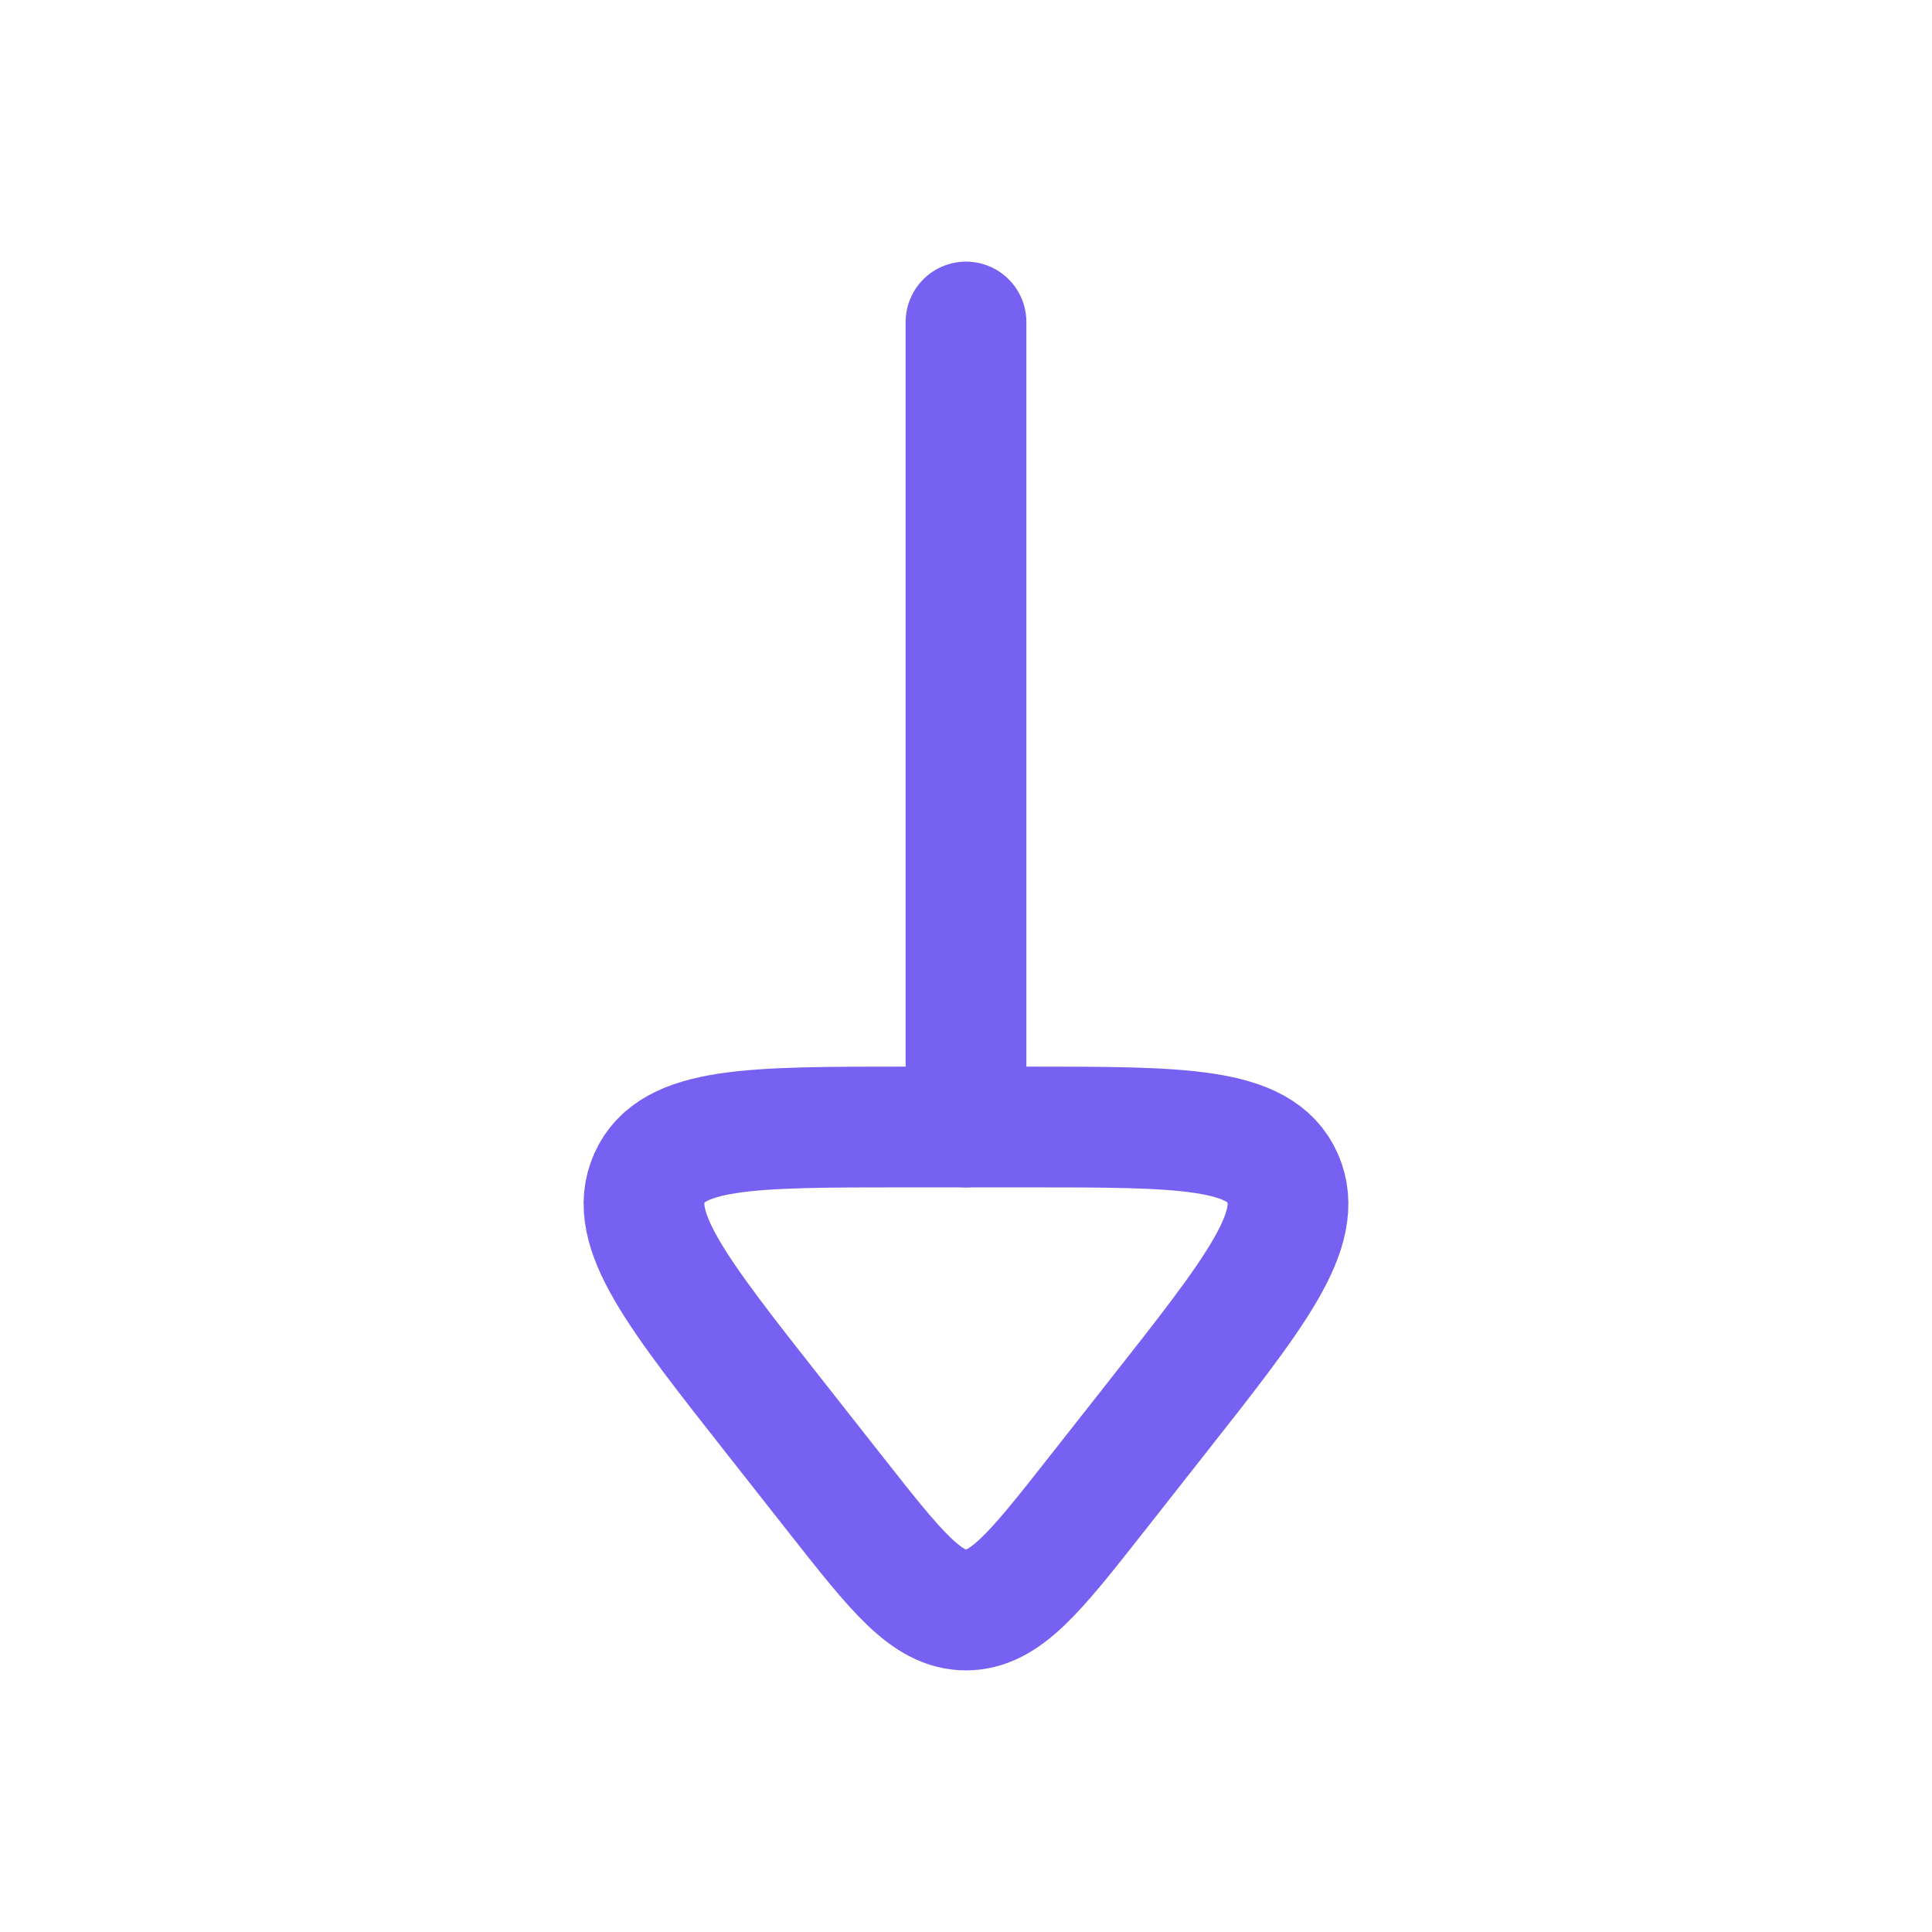
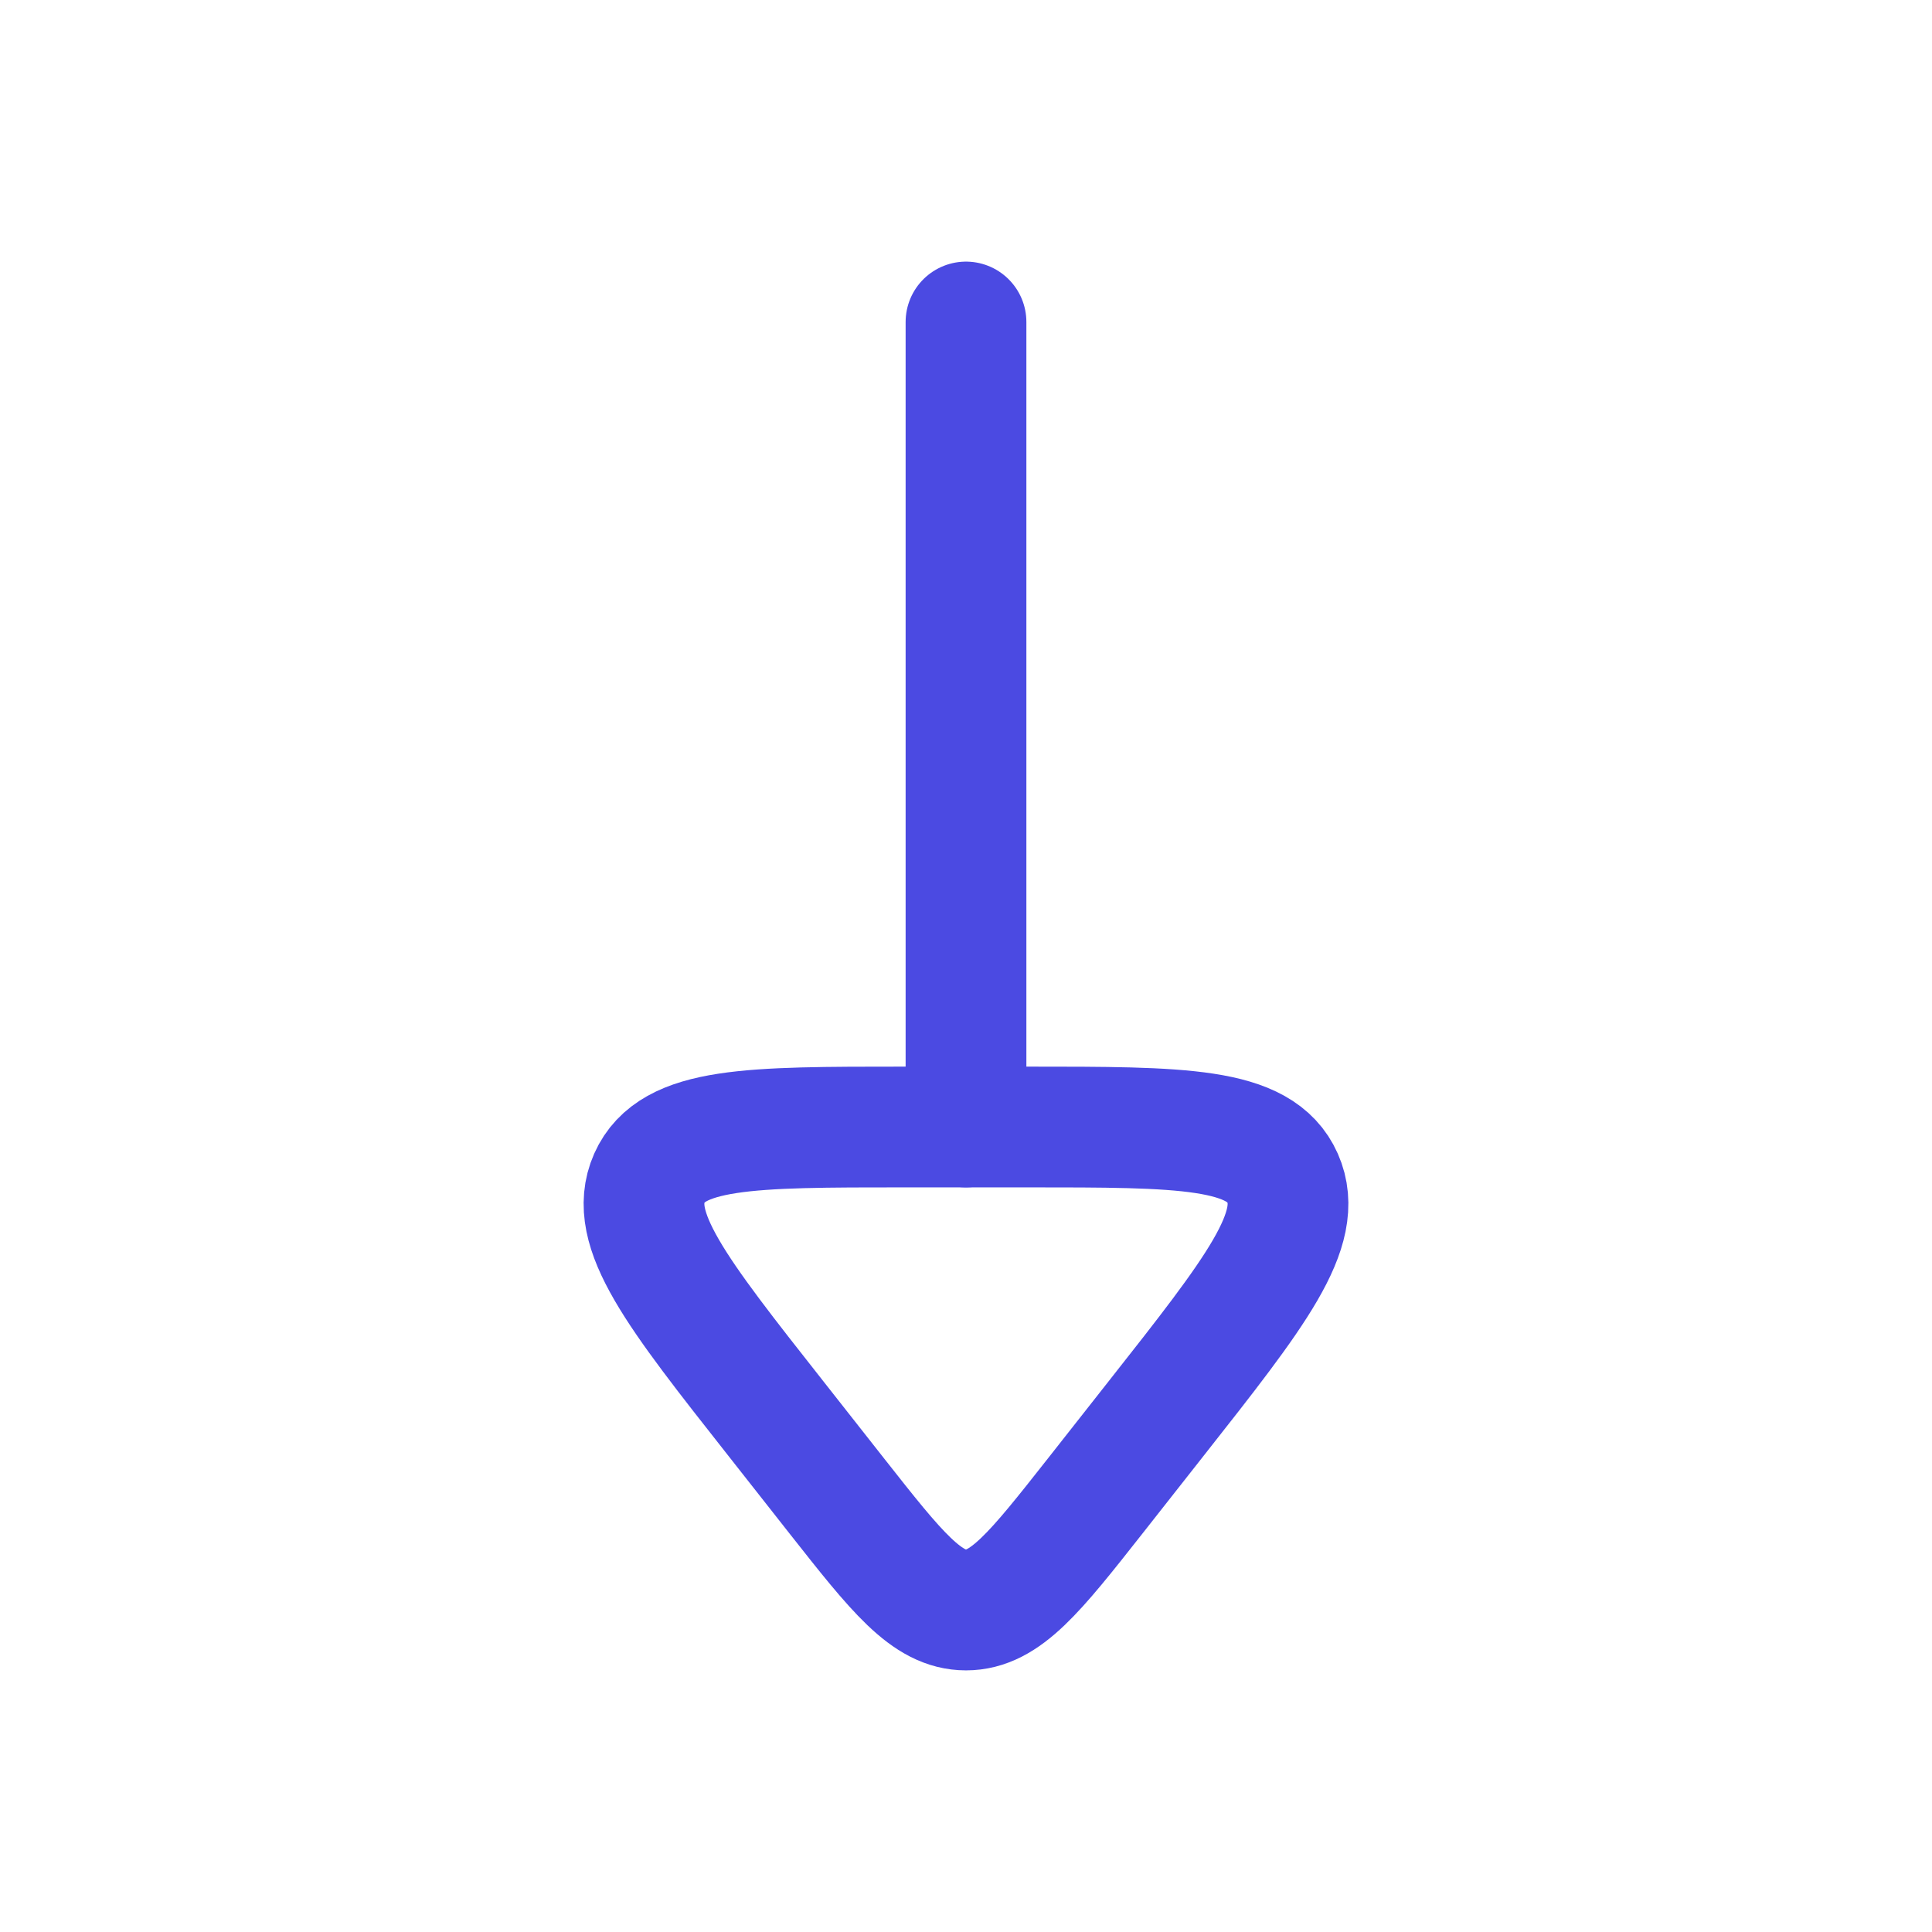
- <svg xmlns="http://www.w3.org/2000/svg" viewBox="0 0 24 24" width="24" height="24" color="#7761f2" fill="none">
+ <svg xmlns="http://www.w3.org/2000/svg" viewBox="0 0 24 24" width="24" height="24" color="#4b4ae2" fill="none">
  <path d="M10.397 18.586L9.636 17.619C8.403 16.054 7.786 15.271 8.067 14.635C8.349 14 9.312 14 11.239 14H12.761C14.688 14 15.652 14 15.933 14.635C16.214 15.271 15.597 16.054 14.364 17.619L13.603 18.586C12.86 19.529 12.489 20 12 20C11.511 20 11.14 19.529 10.397 18.586Z" stroke="currentColor" stroke-width="1.5" stroke-linecap="round" stroke-linejoin="round" />
  <path d="M12 14L12 4" stroke="currentColor" stroke-width="1.5" stroke-linecap="round" stroke-linejoin="round" />
</svg>
